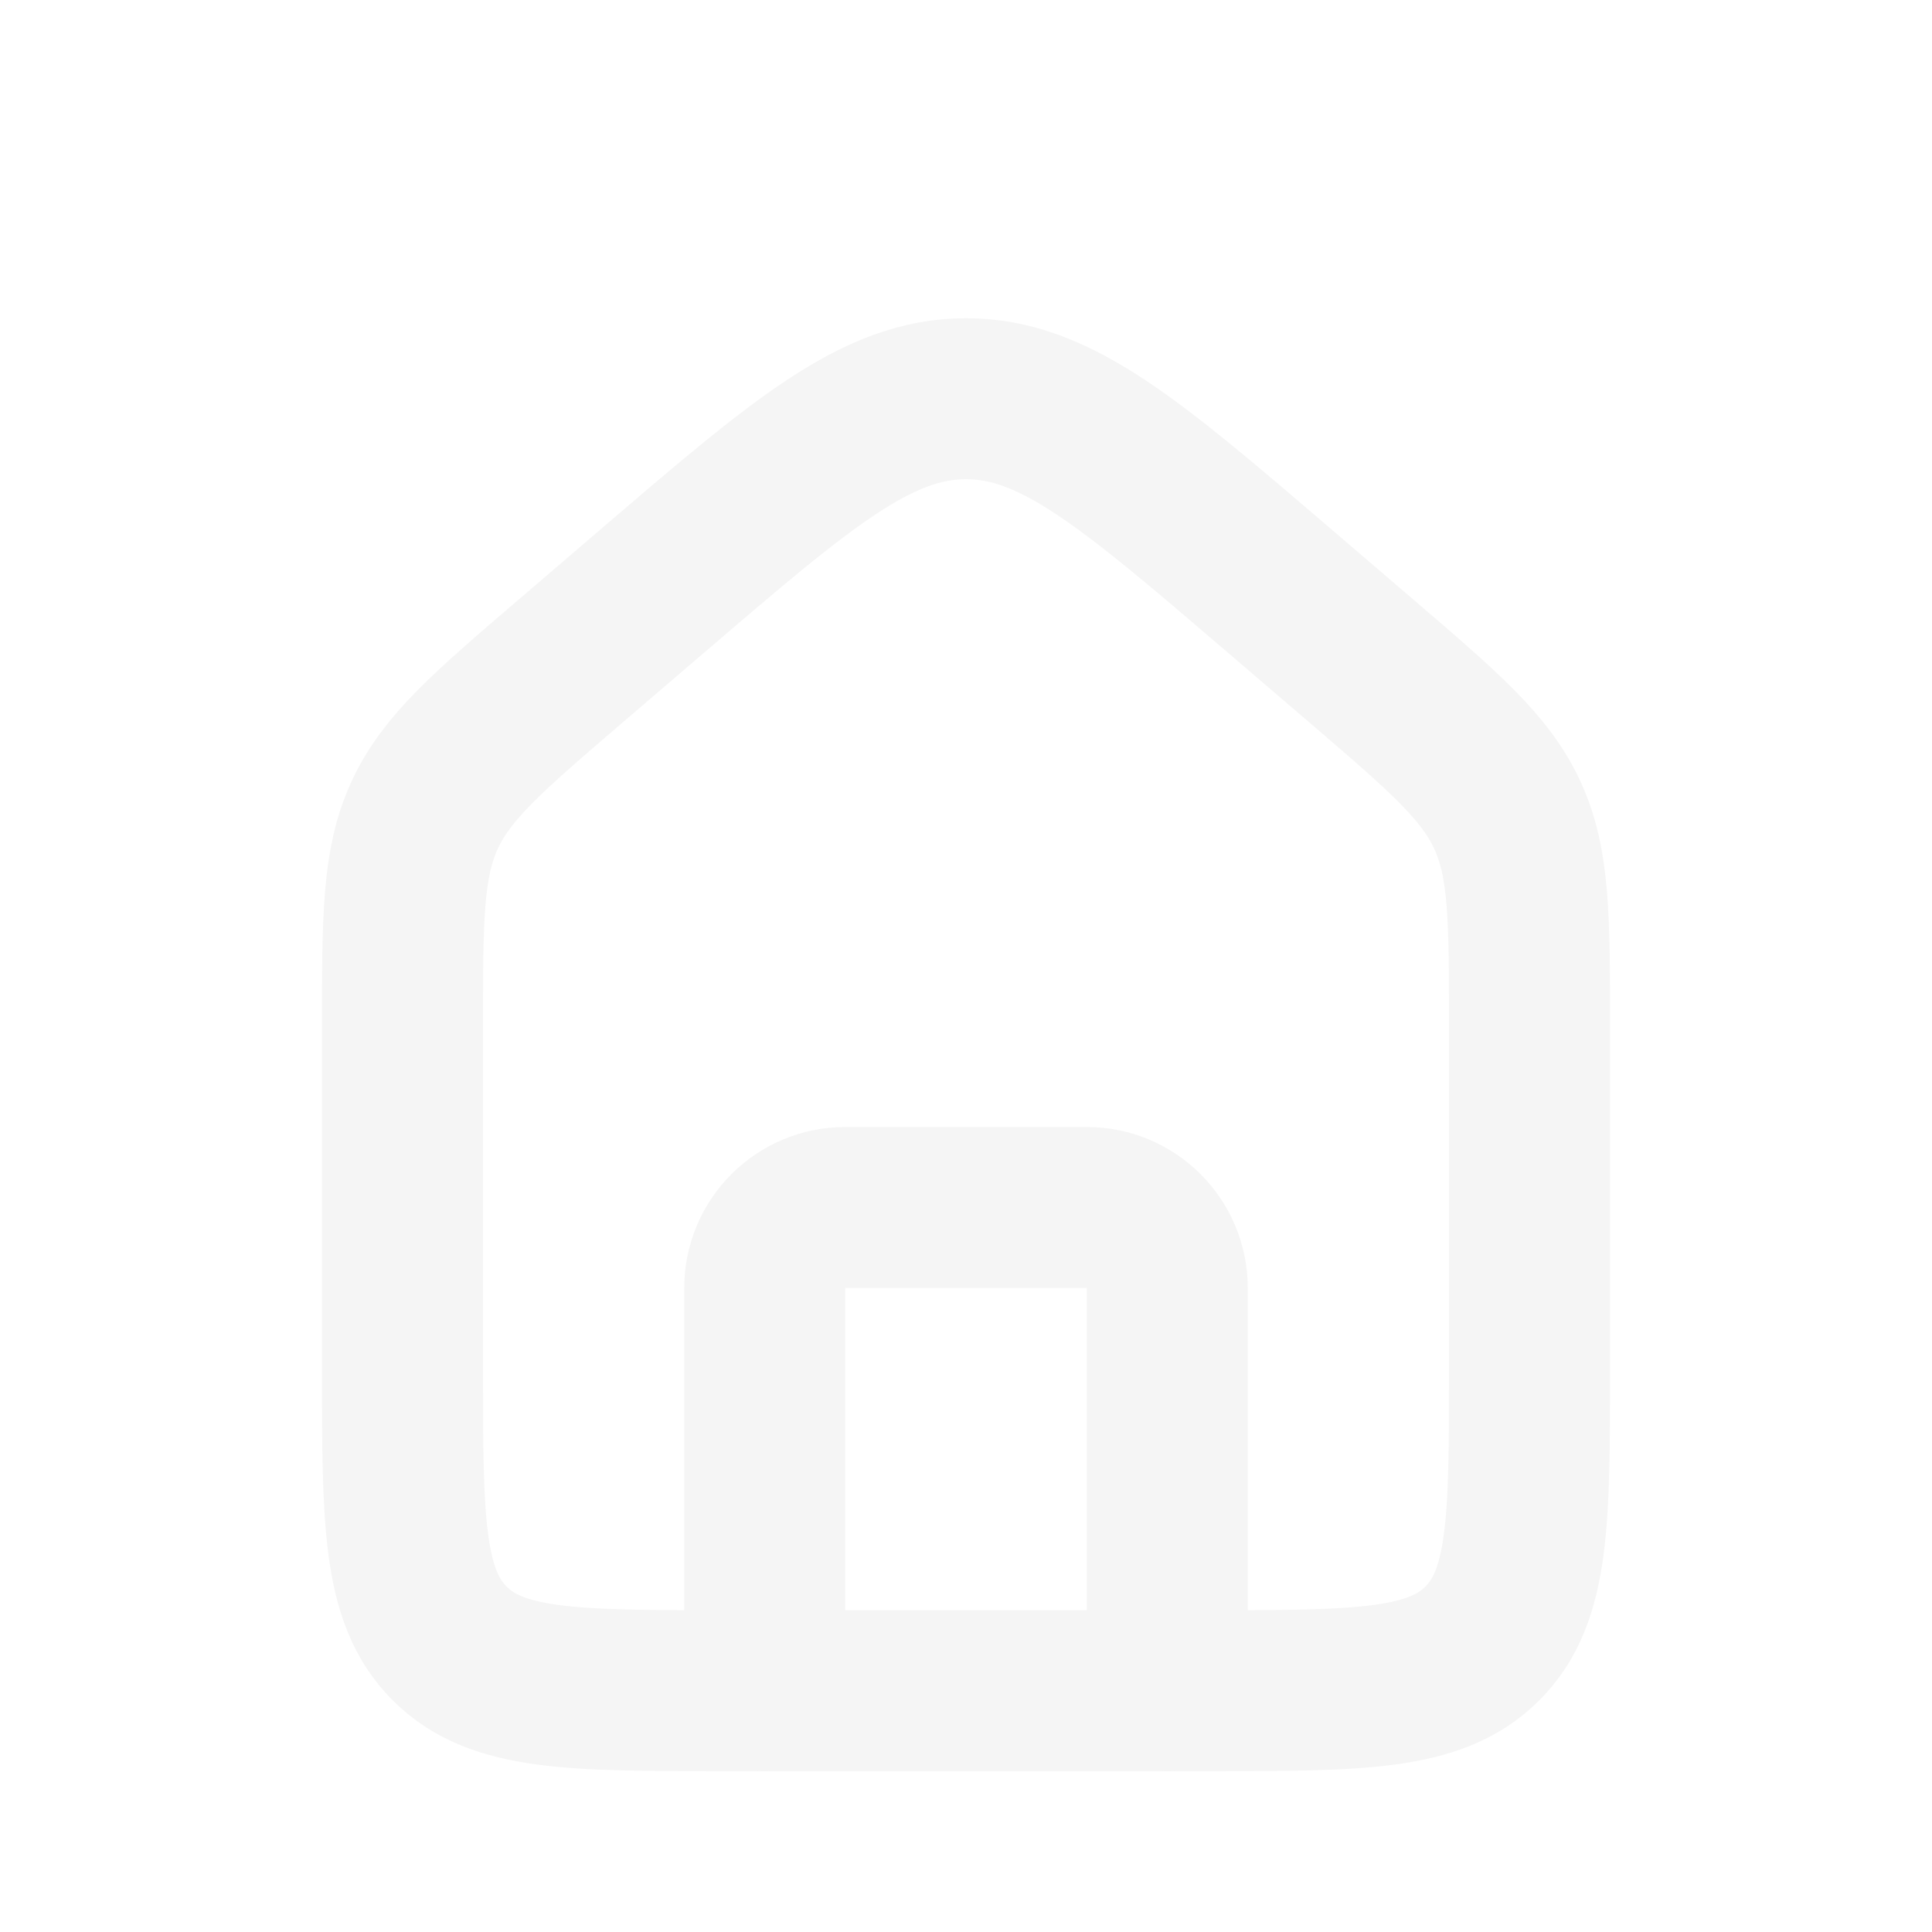
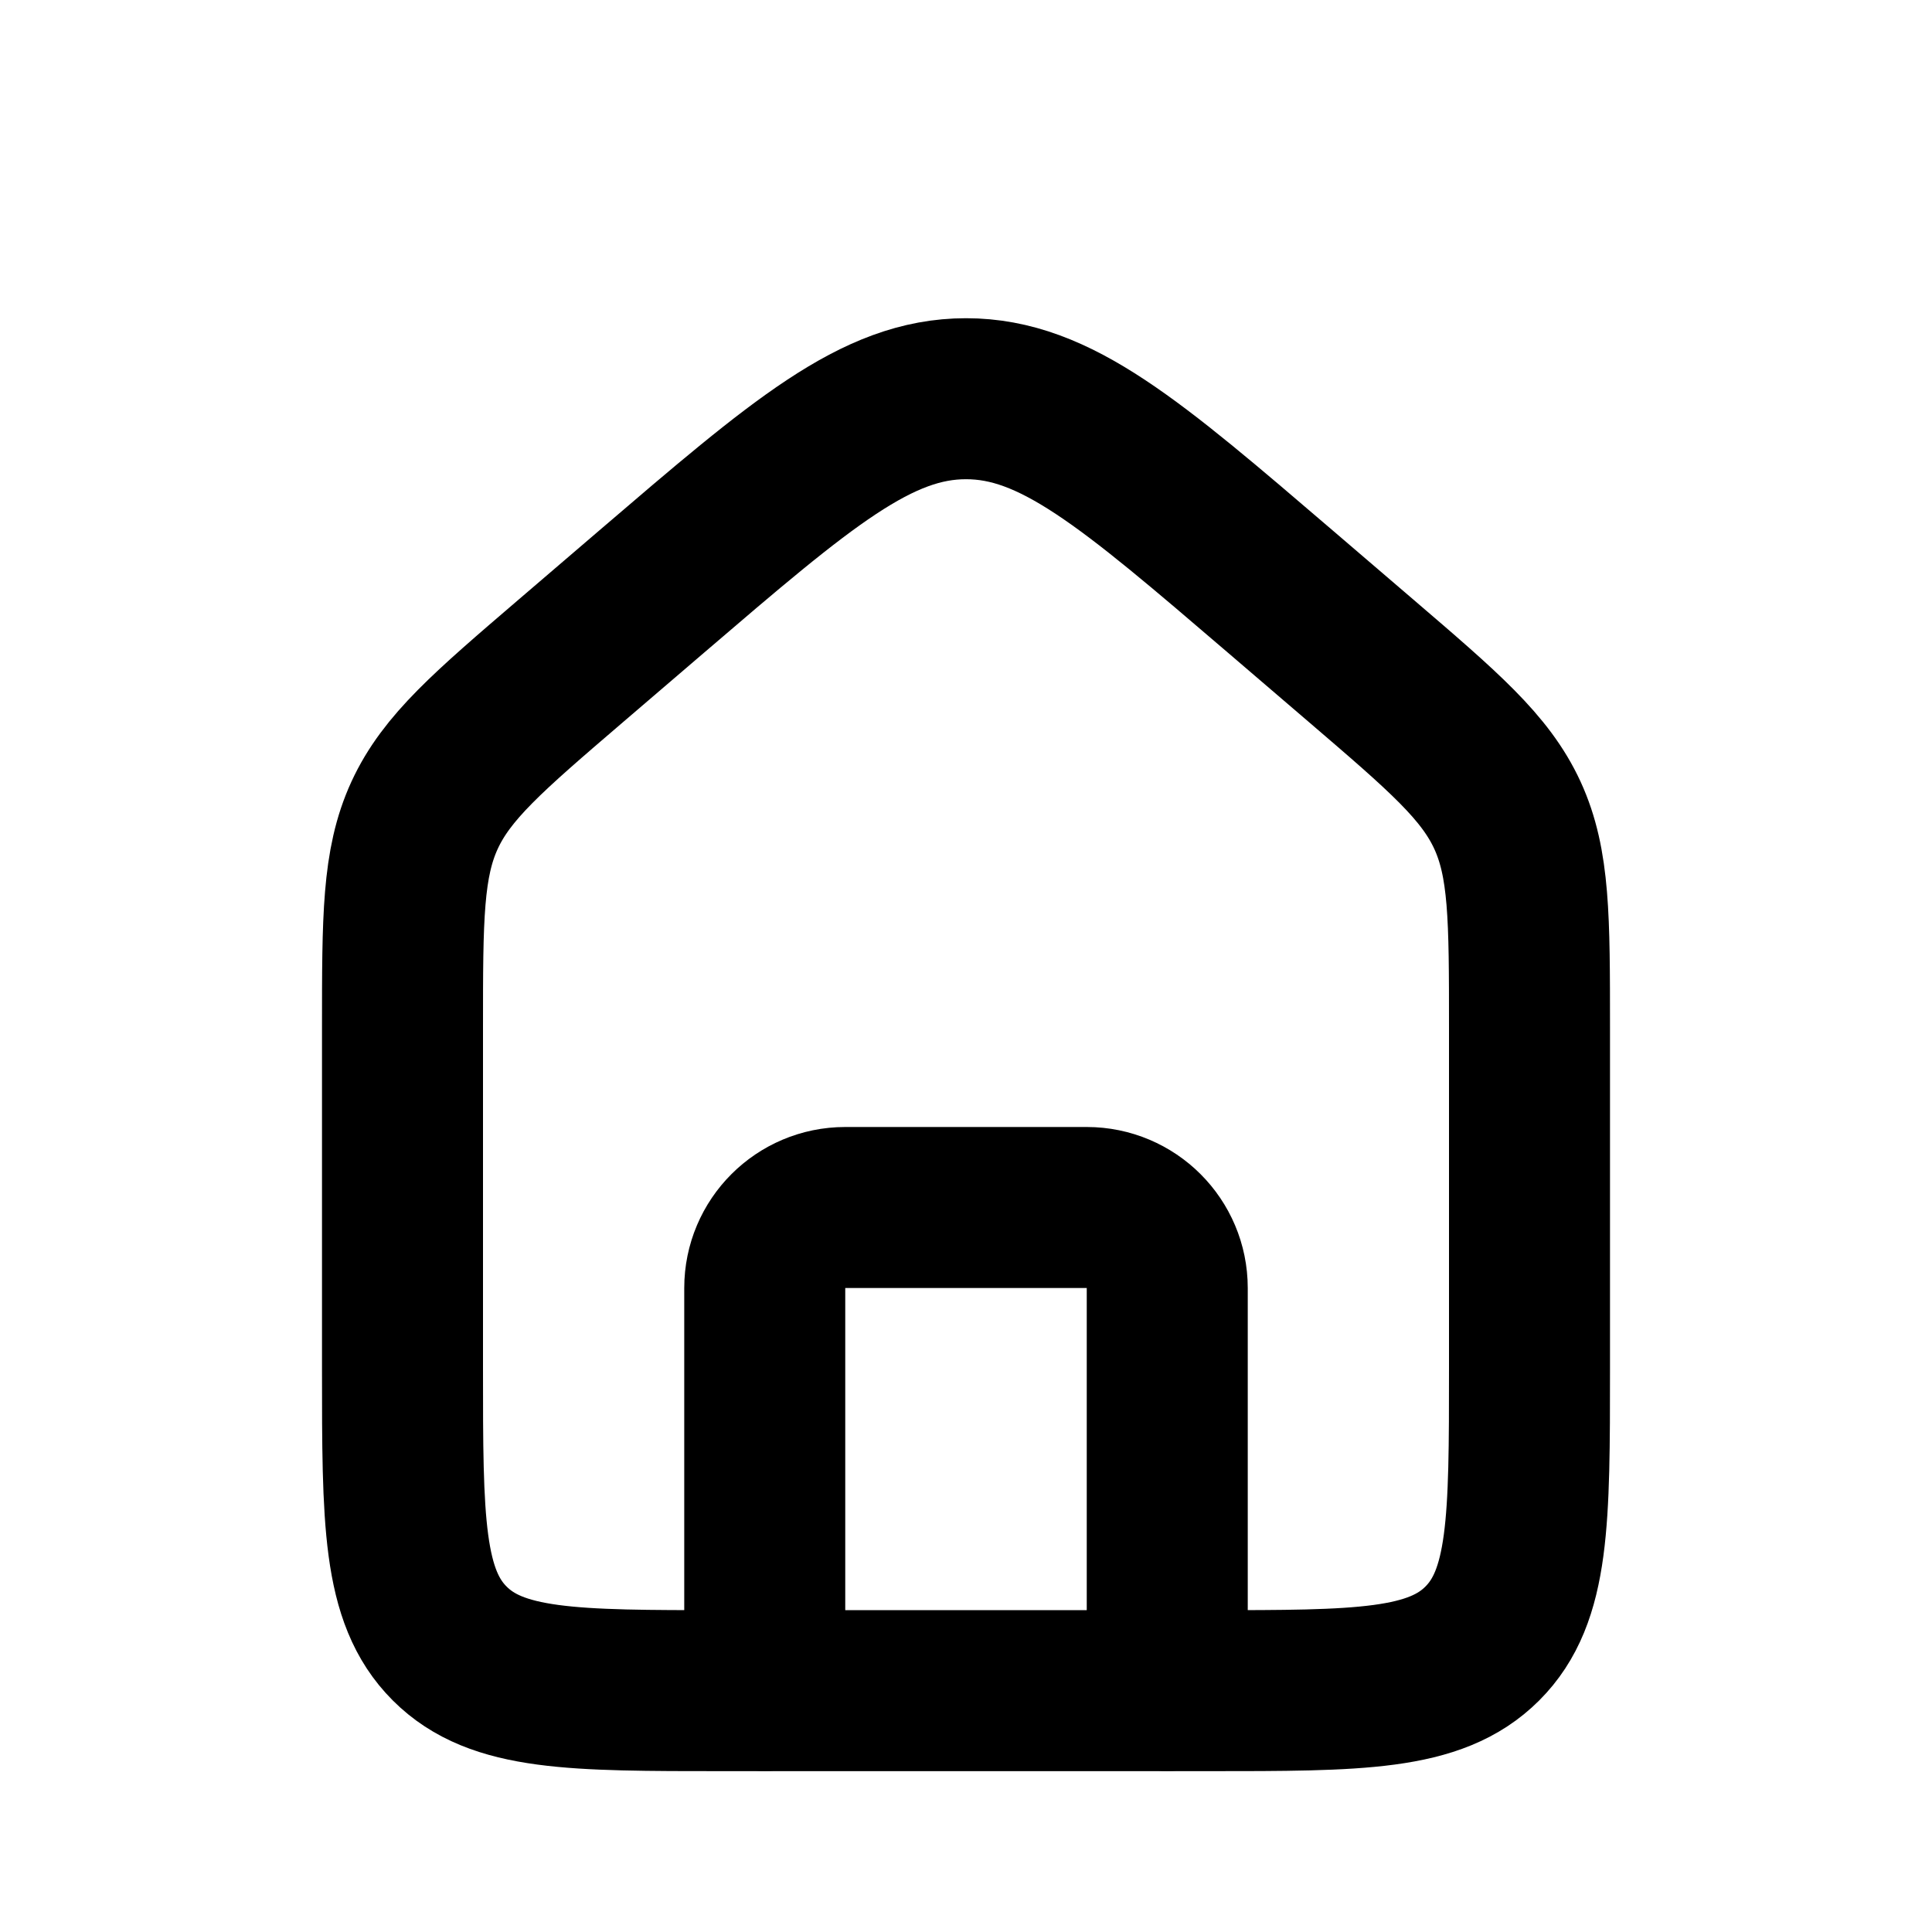
- <svg xmlns="http://www.w3.org/2000/svg" width="24" height="24" viewBox="0 0 24 24" fill="none">
-   <path d="M5 12.761C5 11.404 5 10.725 5.274 10.128C5.549 9.531 6.064 9.09 7.095 8.206L8.095 7.349C9.959 5.752 10.89 4.953 12 4.953C13.11 4.953 14.041 5.752 15.905 7.349L16.905 8.206C17.936 9.09 18.451 9.531 18.726 10.128C19 10.725 19 11.404 19 12.761V17.002C19 18.887 19 19.83 18.414 20.416C17.828 21.002 16.886 21.002 15 21.002H9C7.114 21.002 6.172 21.002 5.586 20.416C5 19.83 5 18.887 5 17.002V12.761Z" stroke="#f5f5f5" stroke-width="2" />
-   <path d="M14.5 21V16C14.5 15.448 14.052 15 13.5 15H10.5C9.948 15 9.5 15.448 9.5 16V21" stroke="#f5f5f5" stroke-width="2" stroke-linecap="round" stroke-linejoin="round" />
+ <svg xmlns="http://www.w3.org/2000/svg" width="current" height="current" viewBox="0 0 24 24" fill="none">
+   <path d="M5 12.761C5 11.404 5 10.725 5.274 10.128C5.549 9.531 6.064 9.09 7.095 8.206L8.095 7.349C9.959 5.752 10.89 4.953 12 4.953C13.11 4.953 14.041 5.752 15.905 7.349L16.905 8.206C17.936 9.09 18.451 9.531 18.726 10.128C19 10.725 19 11.404 19 12.761V17.002C19 18.887 19 19.83 18.414 20.416C17.828 21.002 16.886 21.002 15 21.002H9C7.114 21.002 6.172 21.002 5.586 20.416C5 19.83 5 18.887 5 17.002V12.761Z" stroke="currentColor" stroke-width="2" />
+   <path d="M14.5 21V16C14.5 15.448 14.052 15 13.5 15H10.5C9.948 15 9.5 15.448 9.5 16V21" stroke="currentColor" stroke-width="2" stroke-linecap="round" stroke-linejoin="round" />
</svg>
